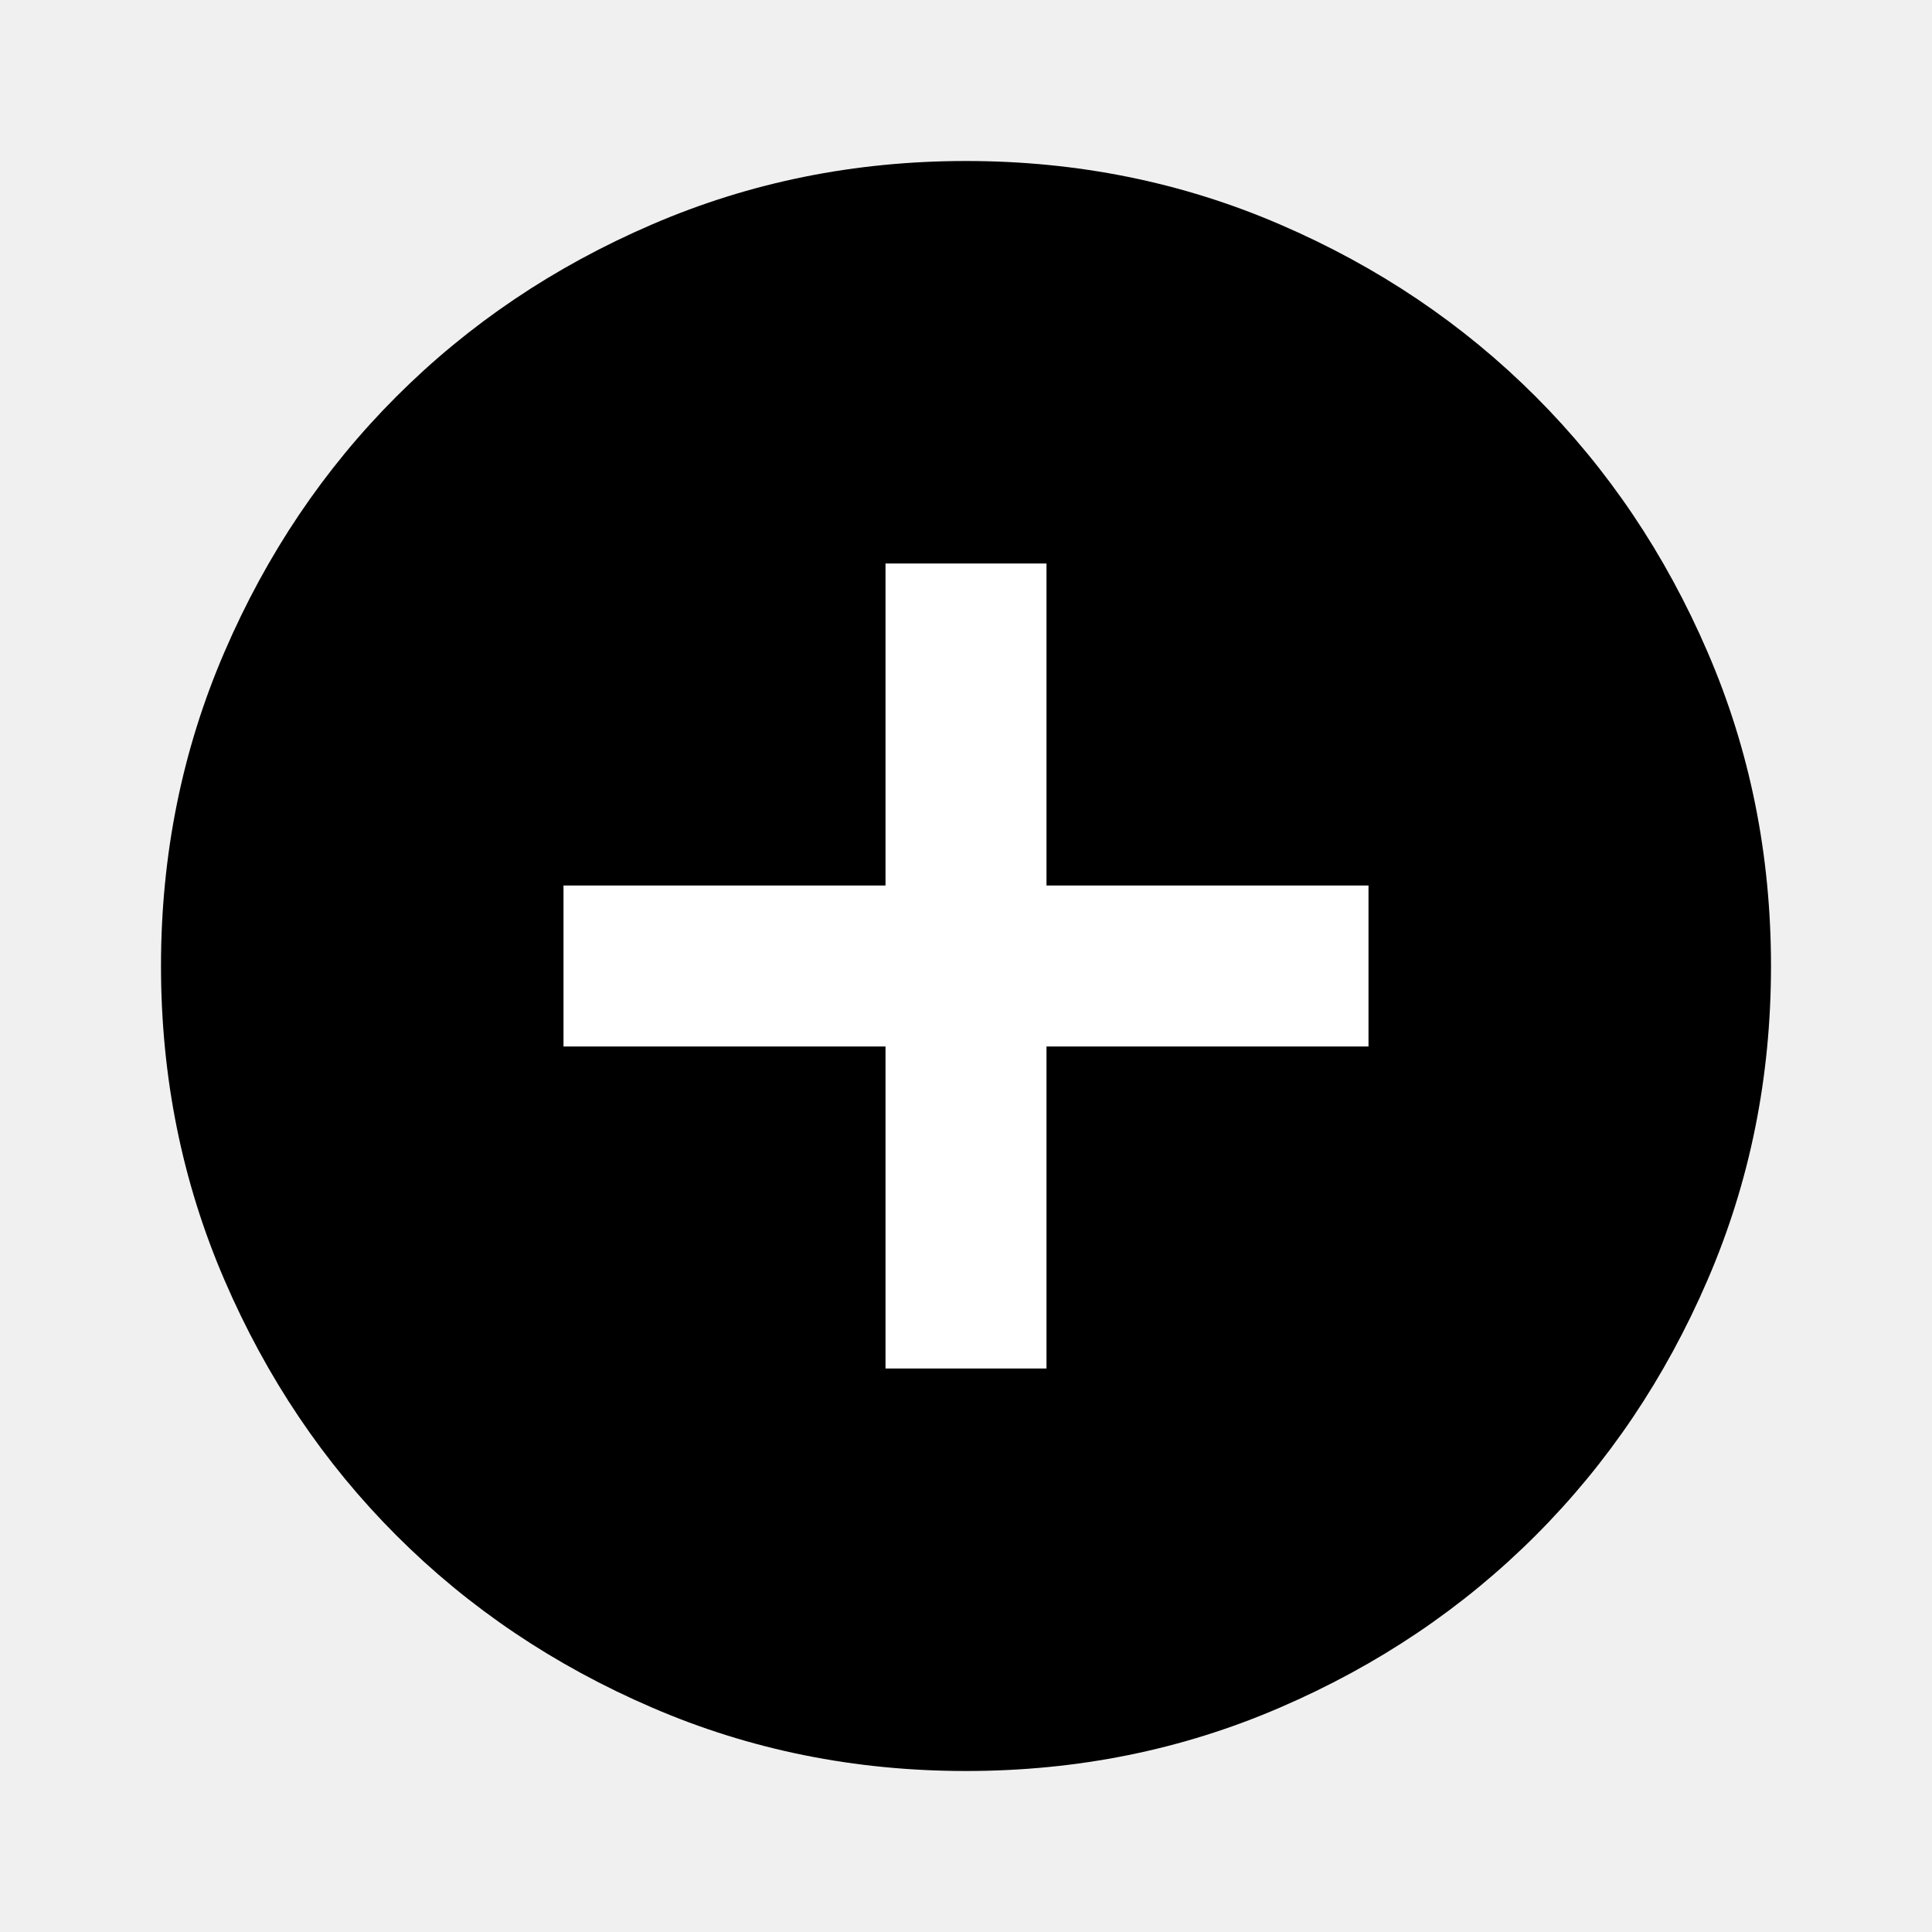
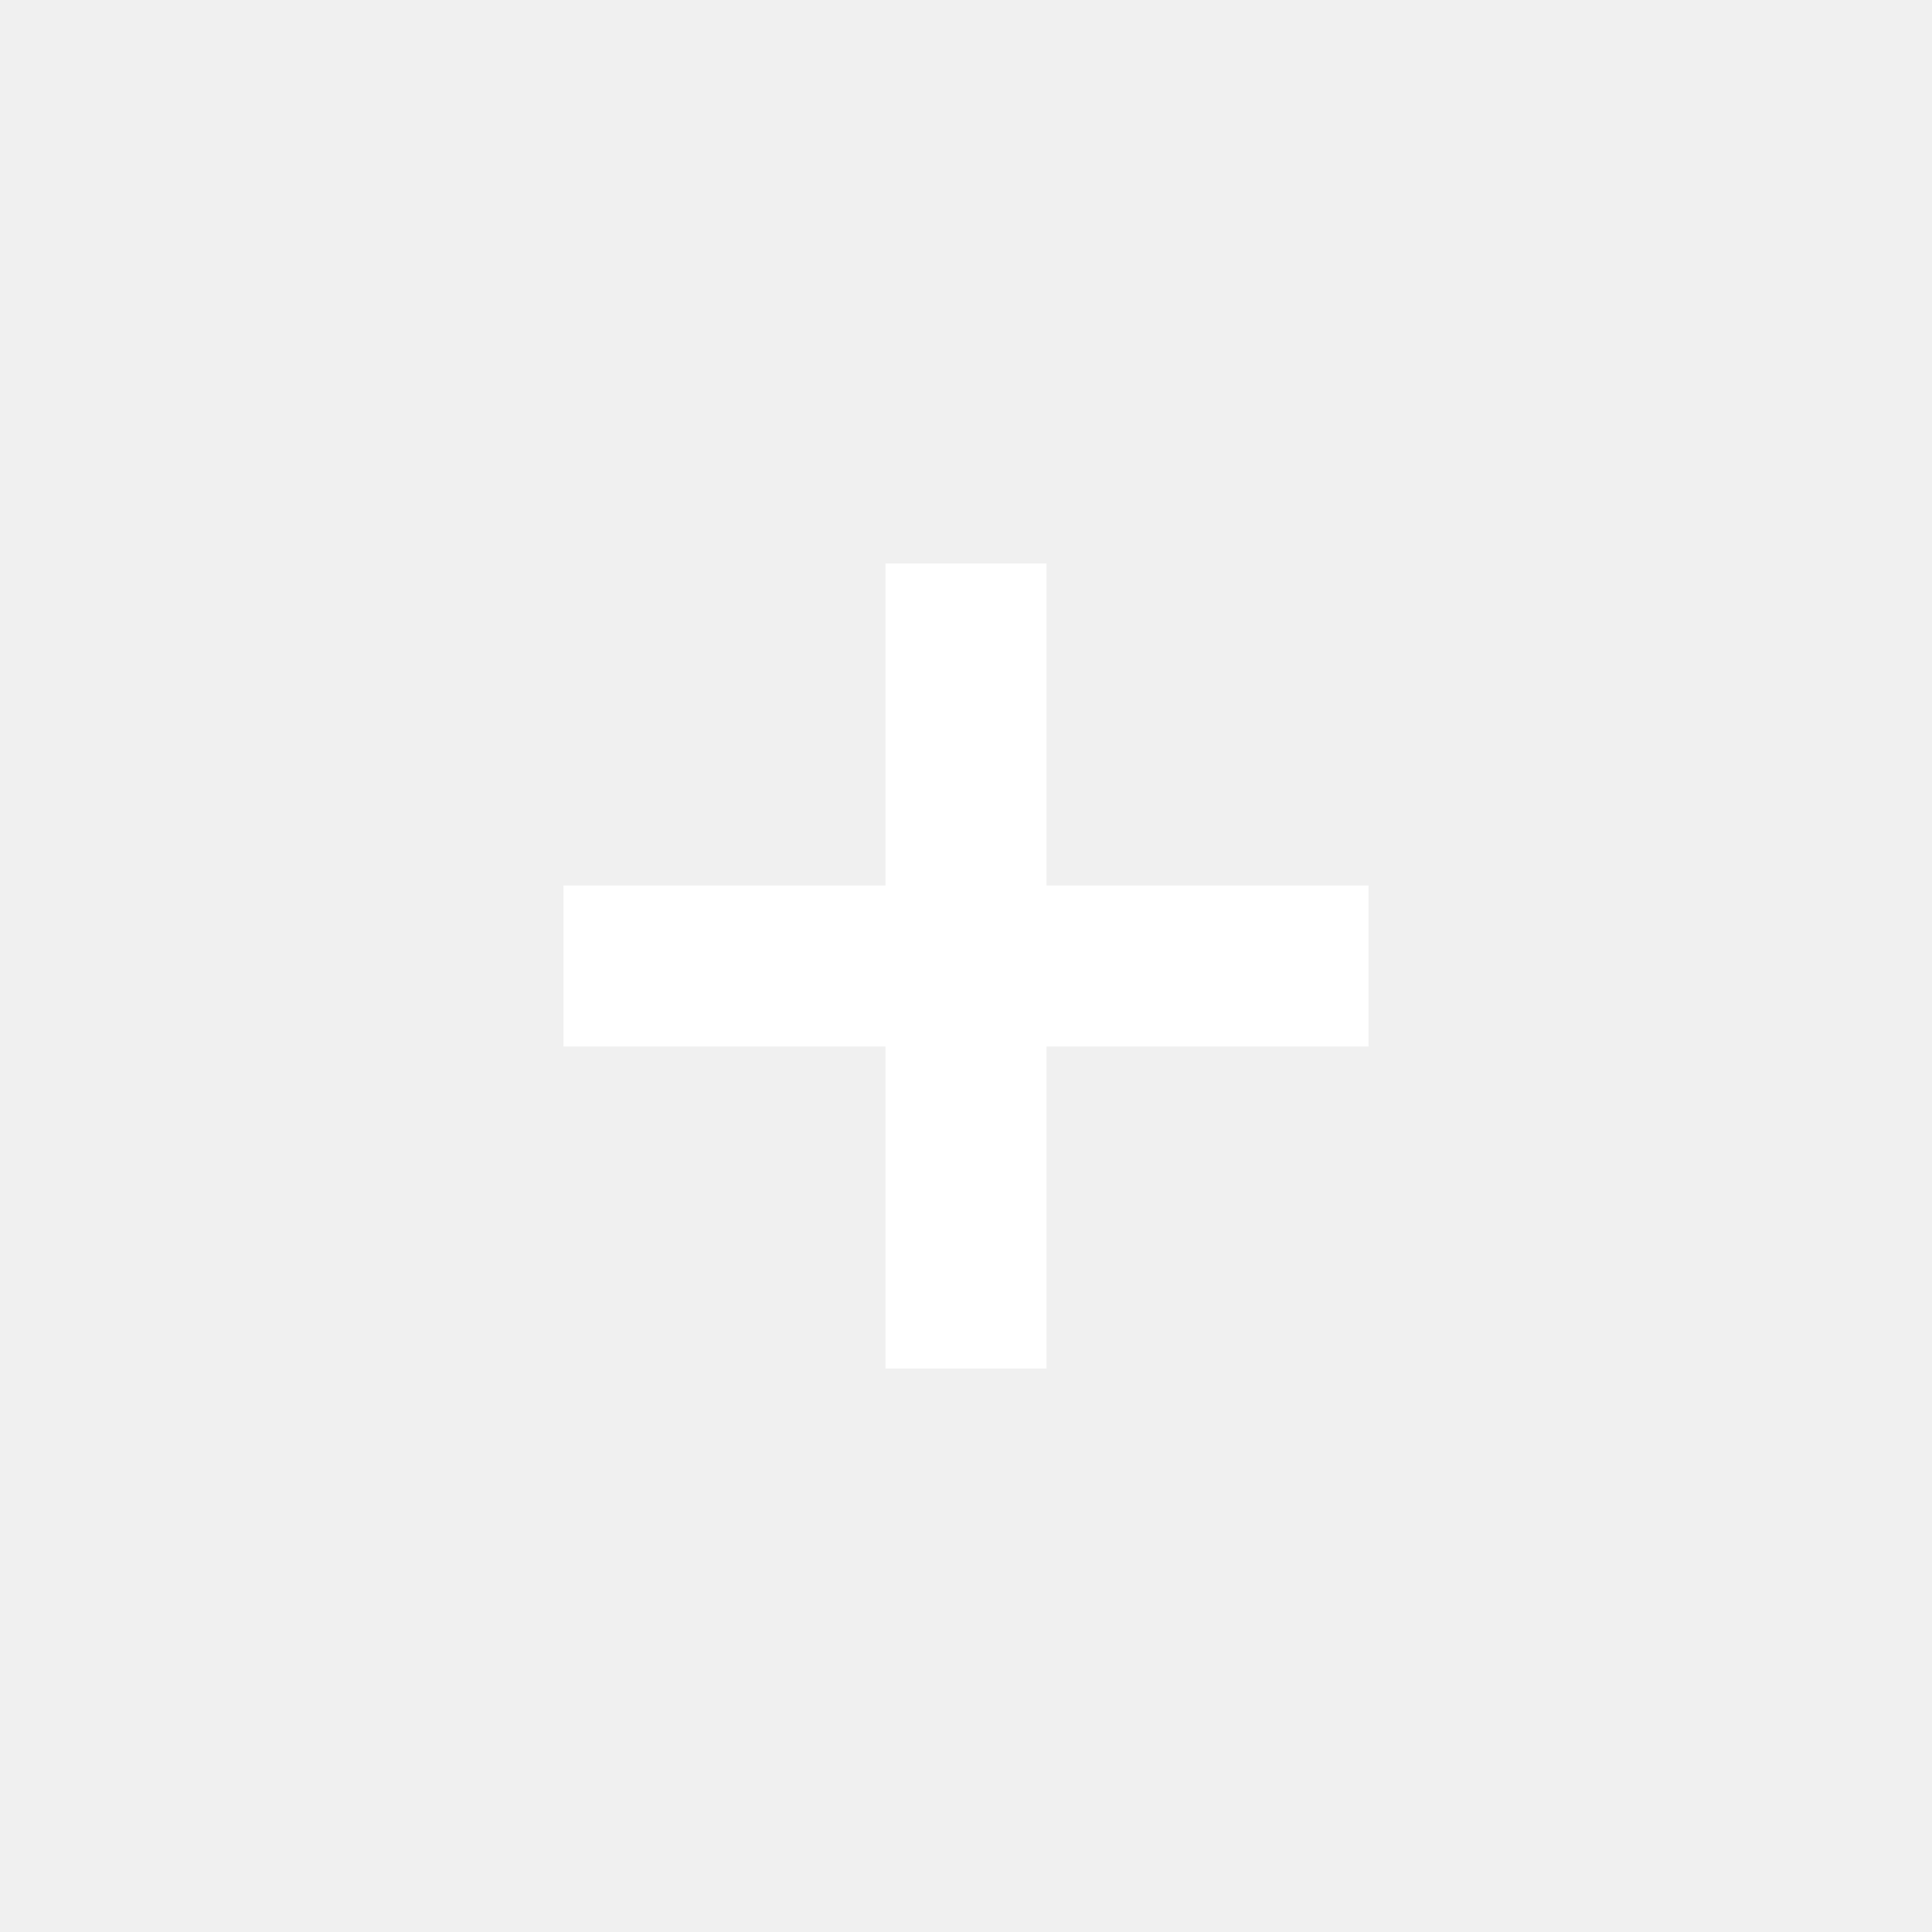
<svg xmlns="http://www.w3.org/2000/svg" width="24" height="24" viewBox="0 0 24 24" fill="none">
-   <path d="M12 22C10.617 22 9.317 21.738 8.1 21.212C6.883 20.688 5.825 19.975 4.925 19.075C4.025 18.175 3.312 17.117 2.788 15.9C2.263 14.683 2 13.383 2 12C2 10.617 2.263 9.317 2.788 8.1C3.312 6.883 4.025 5.825 4.925 4.925C5.825 4.025 6.883 3.312 8.1 2.788C9.317 2.263 10.617 2 12 2C13.383 2 14.683 2.263 15.9 2.788C17.117 3.312 18.175 4.025 19.075 4.925C19.975 5.825 20.688 6.883 21.212 8.1C21.738 9.317 22 10.617 22 12C22 13.383 21.738 14.683 21.212 15.9C20.688 17.117 19.975 18.175 19.075 19.075C18.175 19.975 17.117 20.688 15.9 21.212C14.683 21.738 13.383 22 12 22Z" fill="currentColor" />
+   <path d="M12 22C10.617 22 9.317 21.738 8.1 21.212C6.883 20.688 5.825 19.975 4.925 19.075C4.025 18.175 3.312 17.117 2.788 15.9C2.263 14.683 2 13.383 2 12C2 10.617 2.263 9.317 2.788 8.1C3.312 6.883 4.025 5.825 4.925 4.925C5.825 4.025 6.883 3.312 8.1 2.788C9.317 2.263 10.617 2 12 2C13.383 2 14.683 2.263 15.9 2.788C17.117 3.312 18.175 4.025 19.075 4.925C19.975 5.825 20.688 6.883 21.212 8.1C21.738 9.317 22 10.617 22 12C22 13.383 21.738 14.683 21.212 15.9C20.688 17.117 19.975 18.175 19.075 19.075C18.175 19.975 17.117 20.688 15.9 21.212C14.683 21.738 13.383 22 12 22Z" fill="current" />
  <path d="M13 17H11V13H7V11H11V7H13V11H17V13H13V17Z" fill="white" />
</svg>
